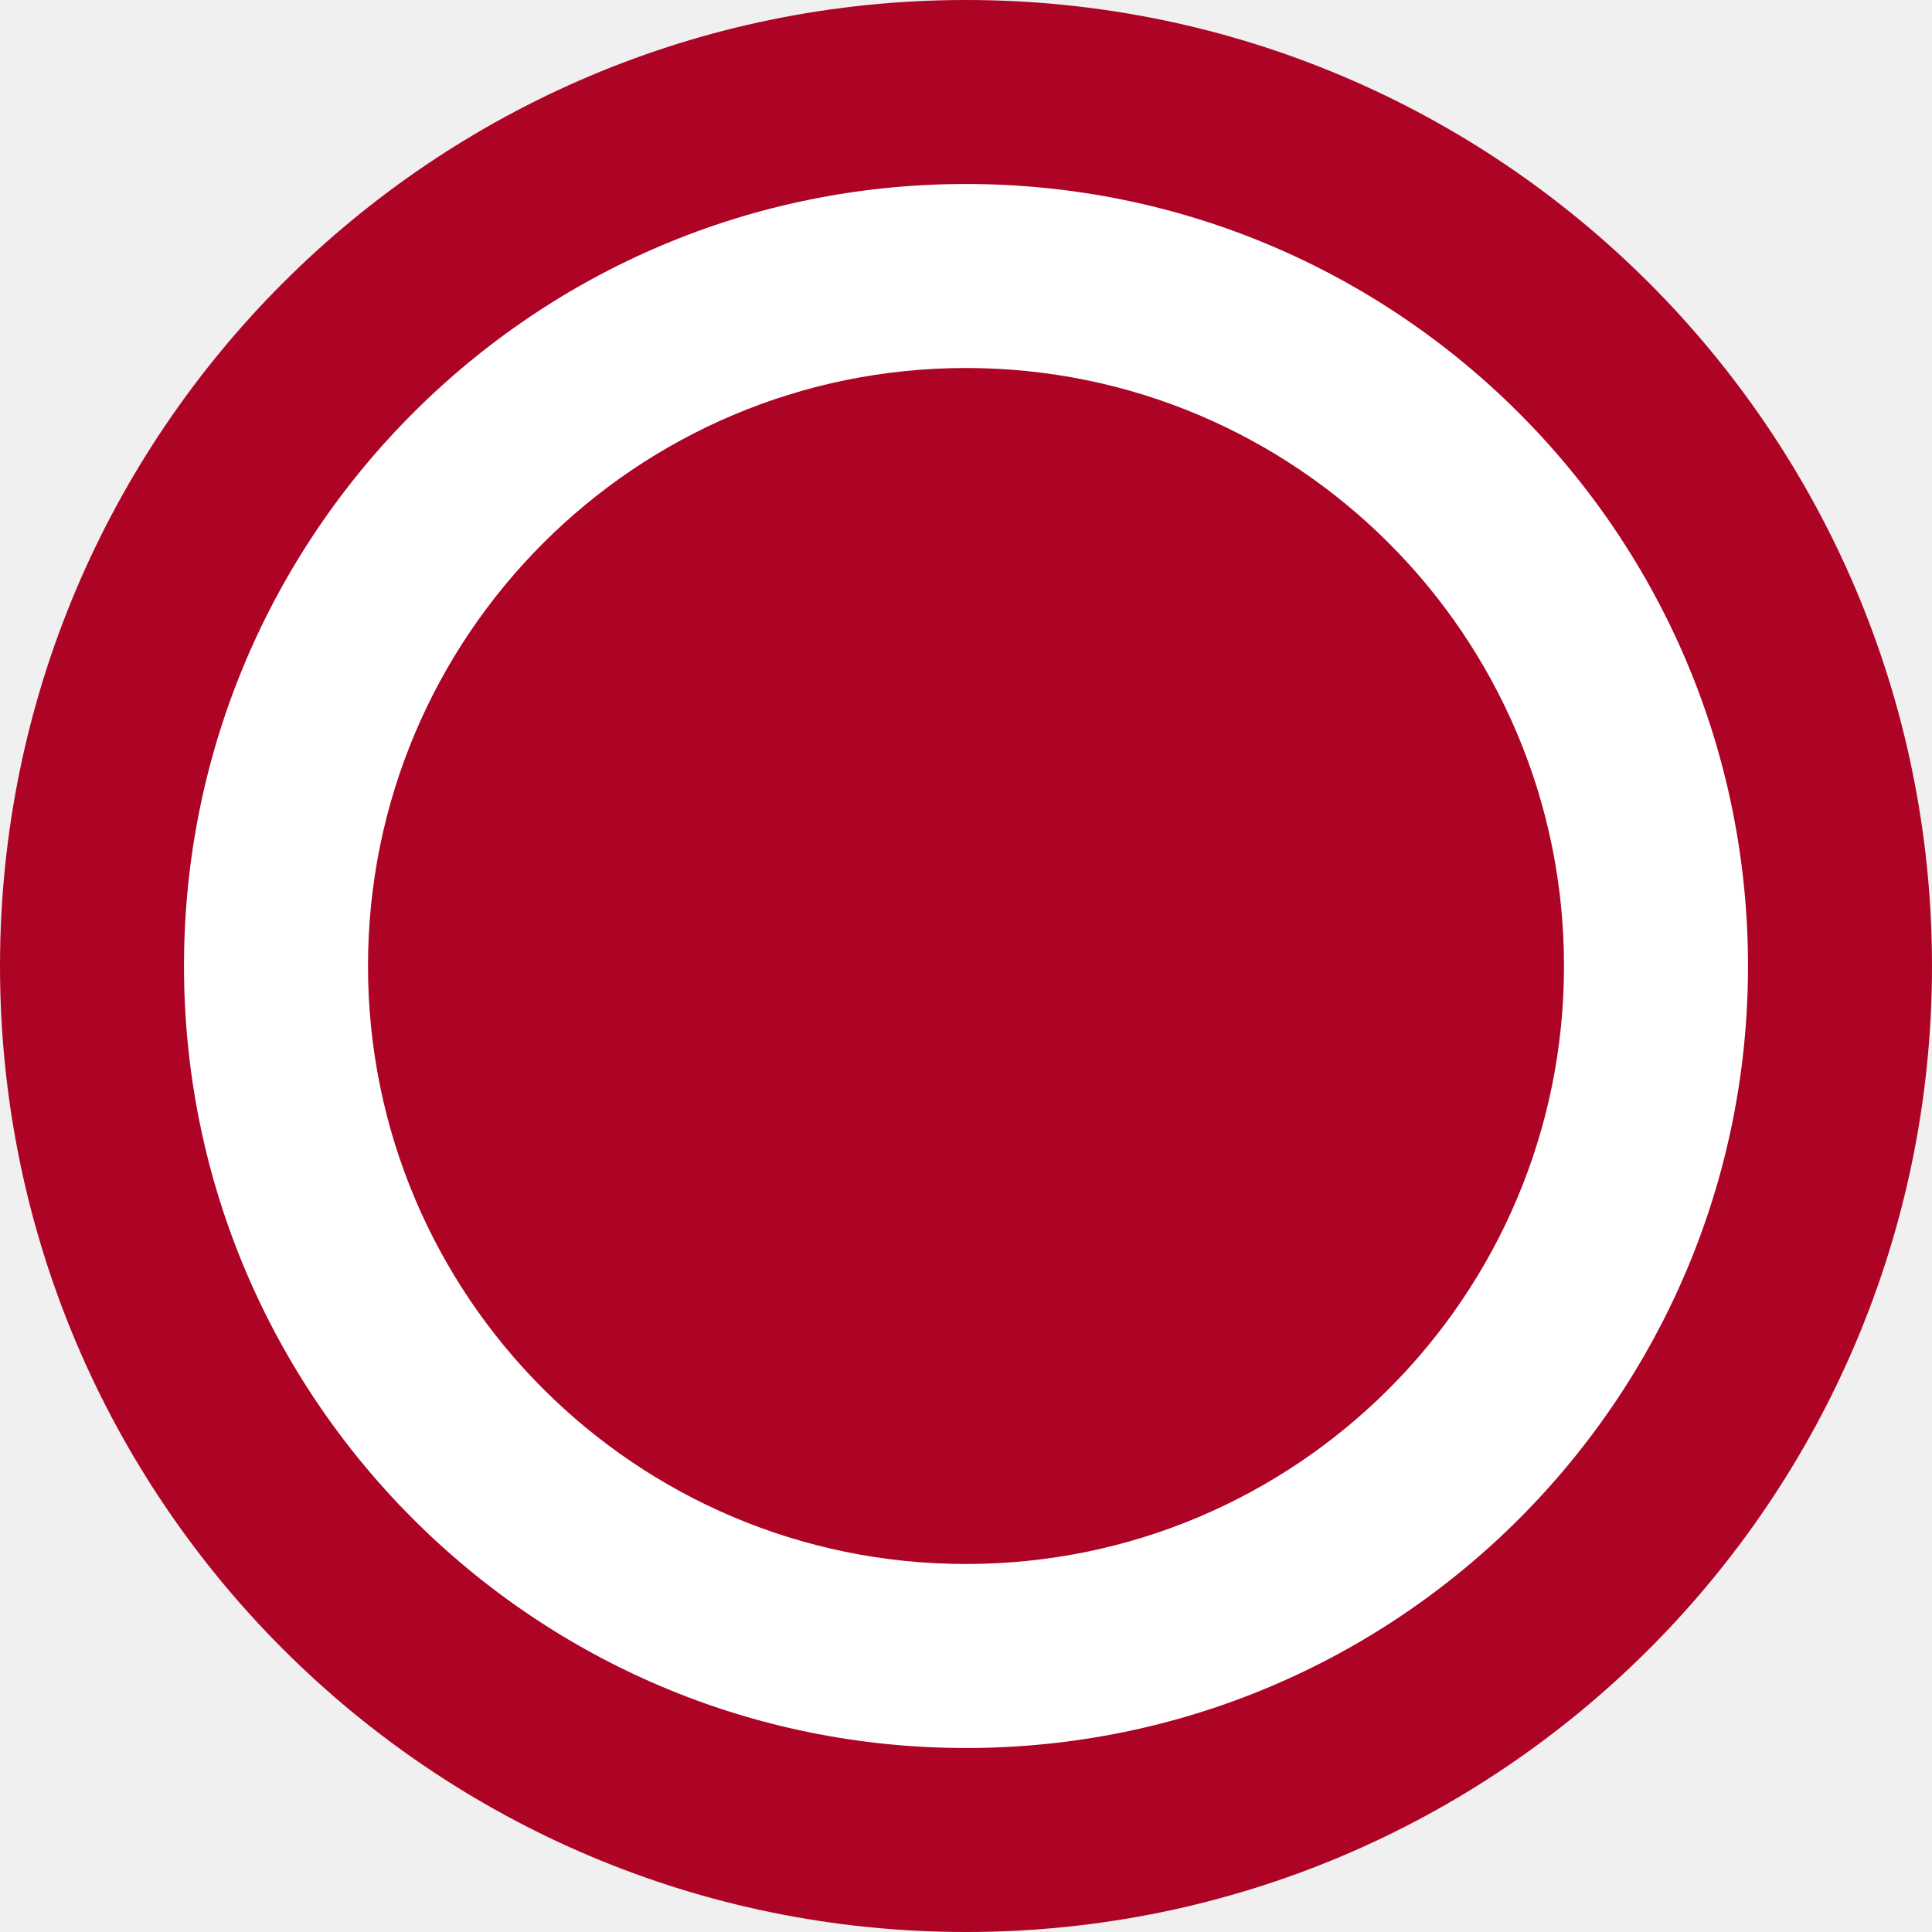
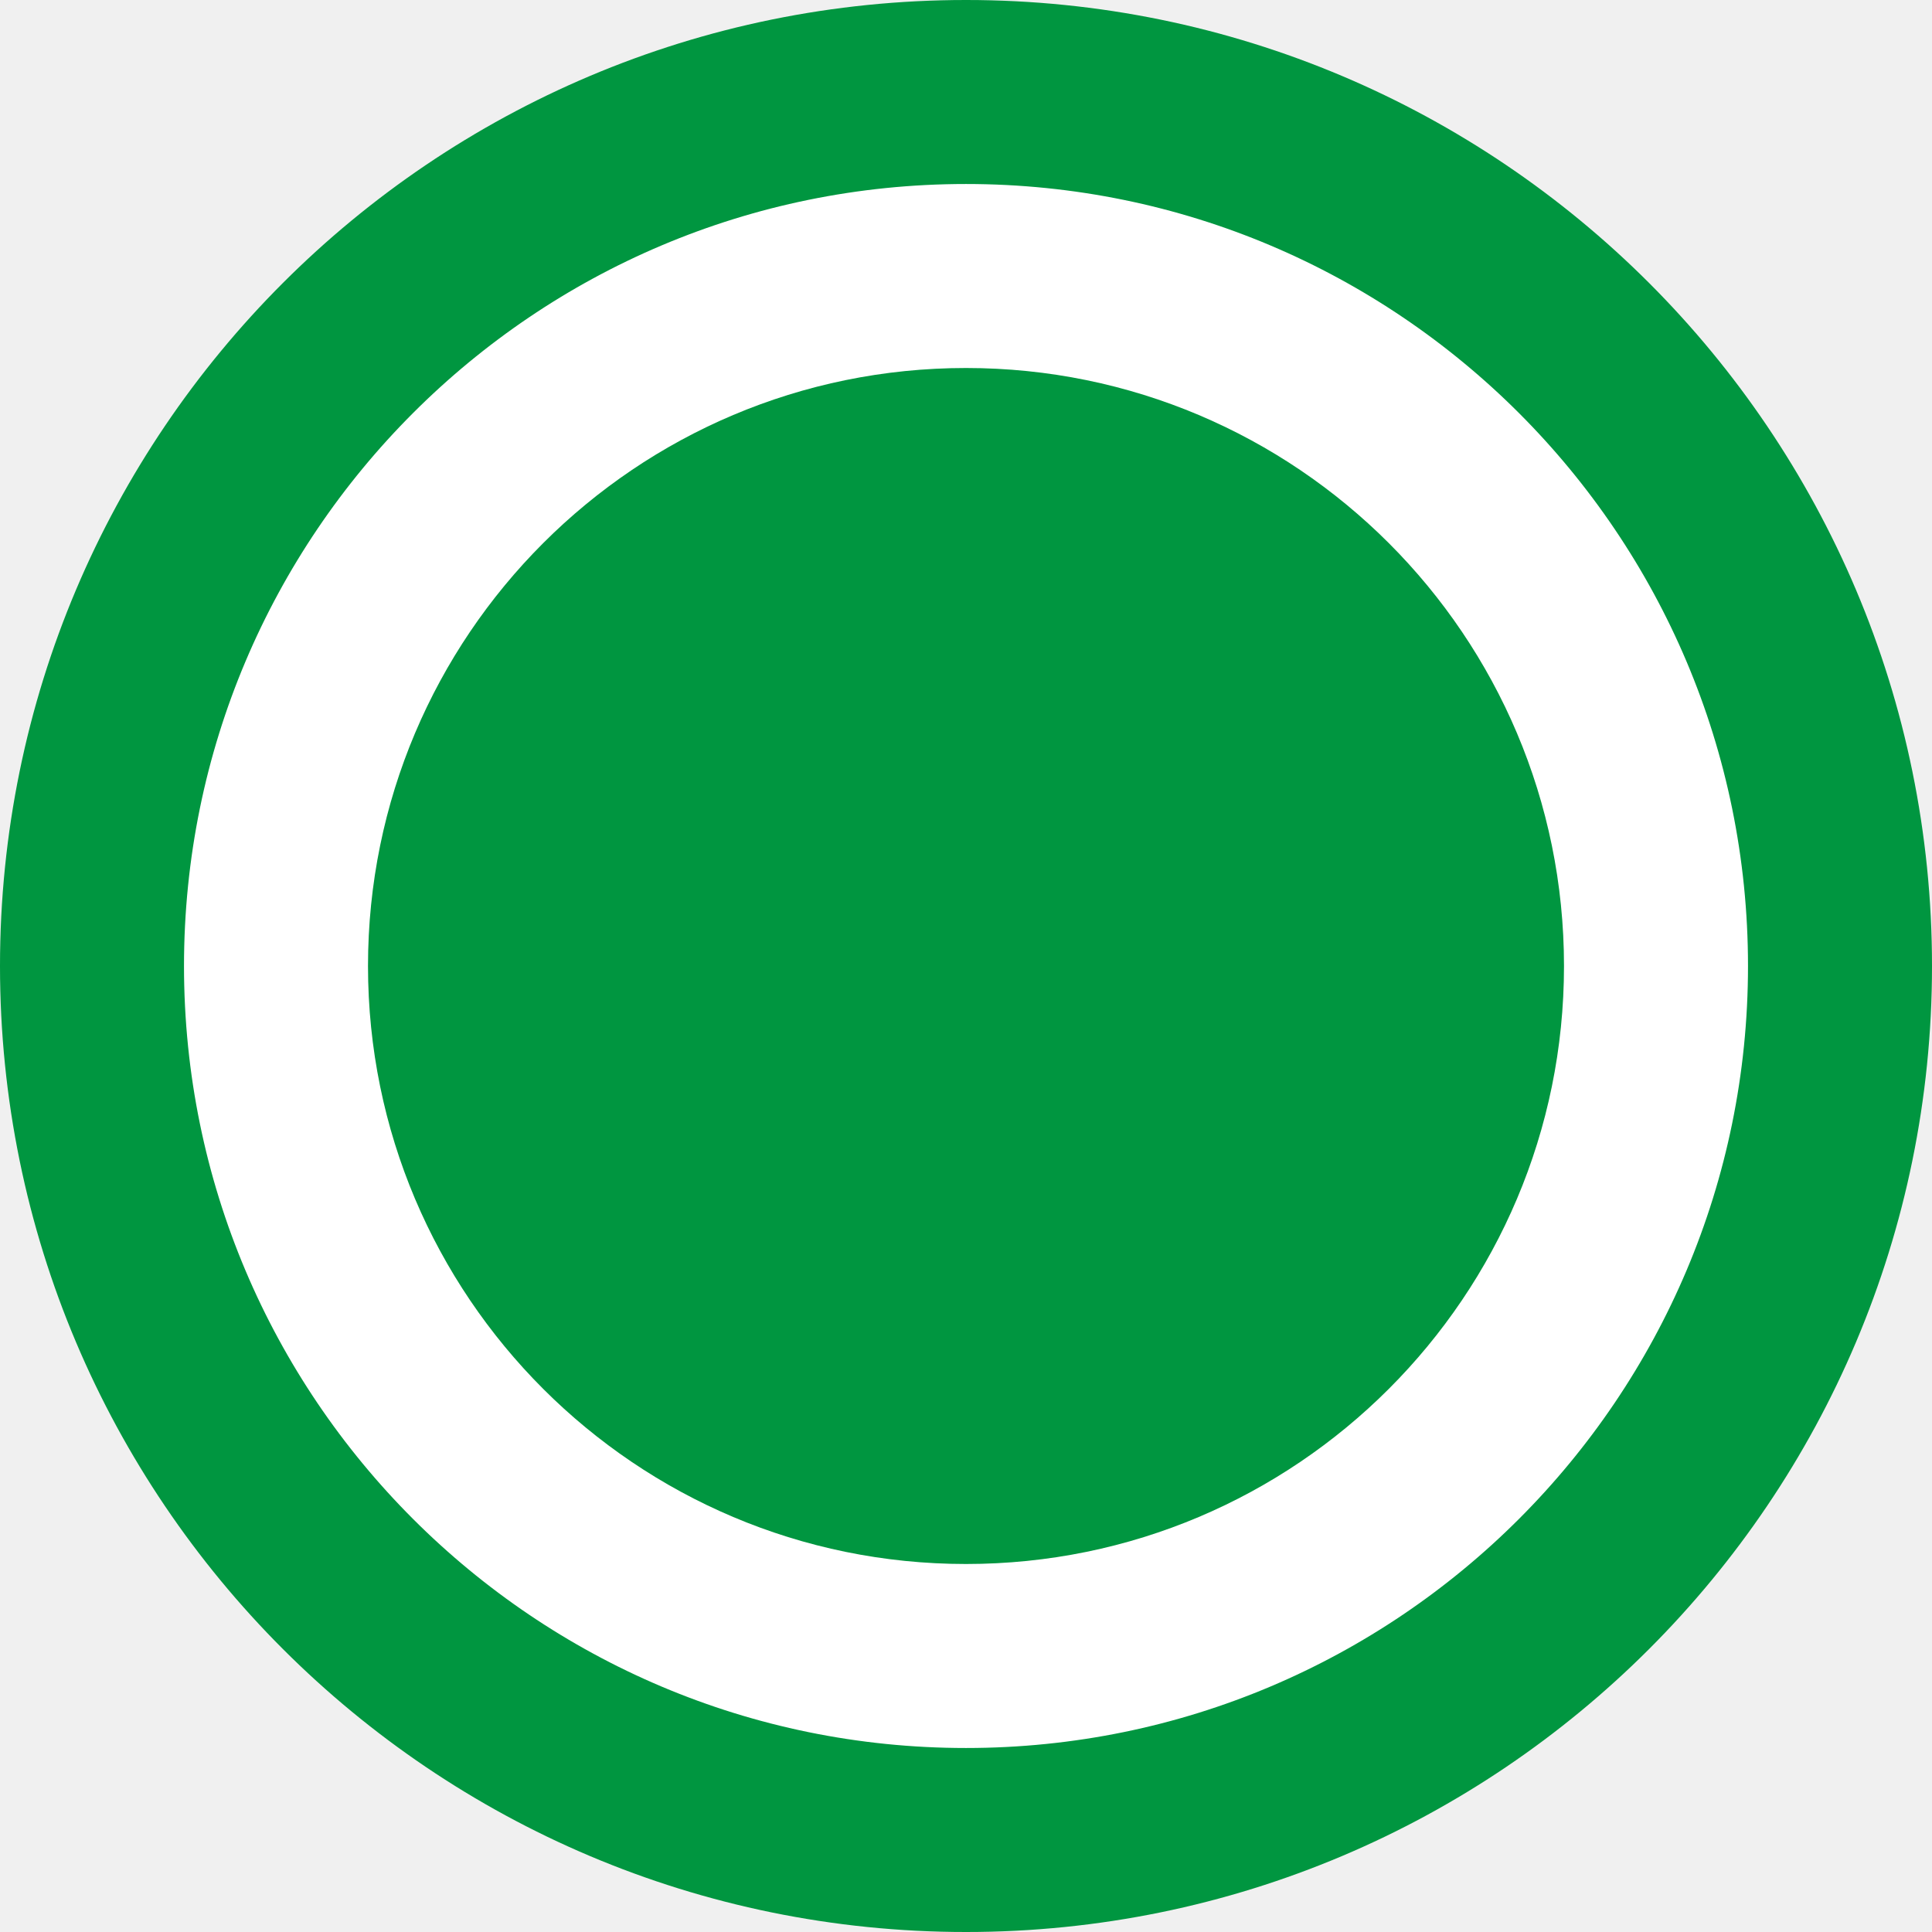
<svg xmlns="http://www.w3.org/2000/svg" width="21" height="21" viewBox="0 0 21 21" fill="none">
-   <circle cx="10.5" cy="10.5" r="9.5" fill="white" stroke="#ad0426" stroke-width="2" />
-   <circle cx="10.5" cy="10.5" r="6.5" fill="#ad0426" />
+   <circle cx="10.5" cy="10.5" r="9.5" fill="white" stroke="#009640" stroke-width="2" />
+   <circle cx="10.5" cy="10.5" r="6.5" fill="#009640" />
</svg>
